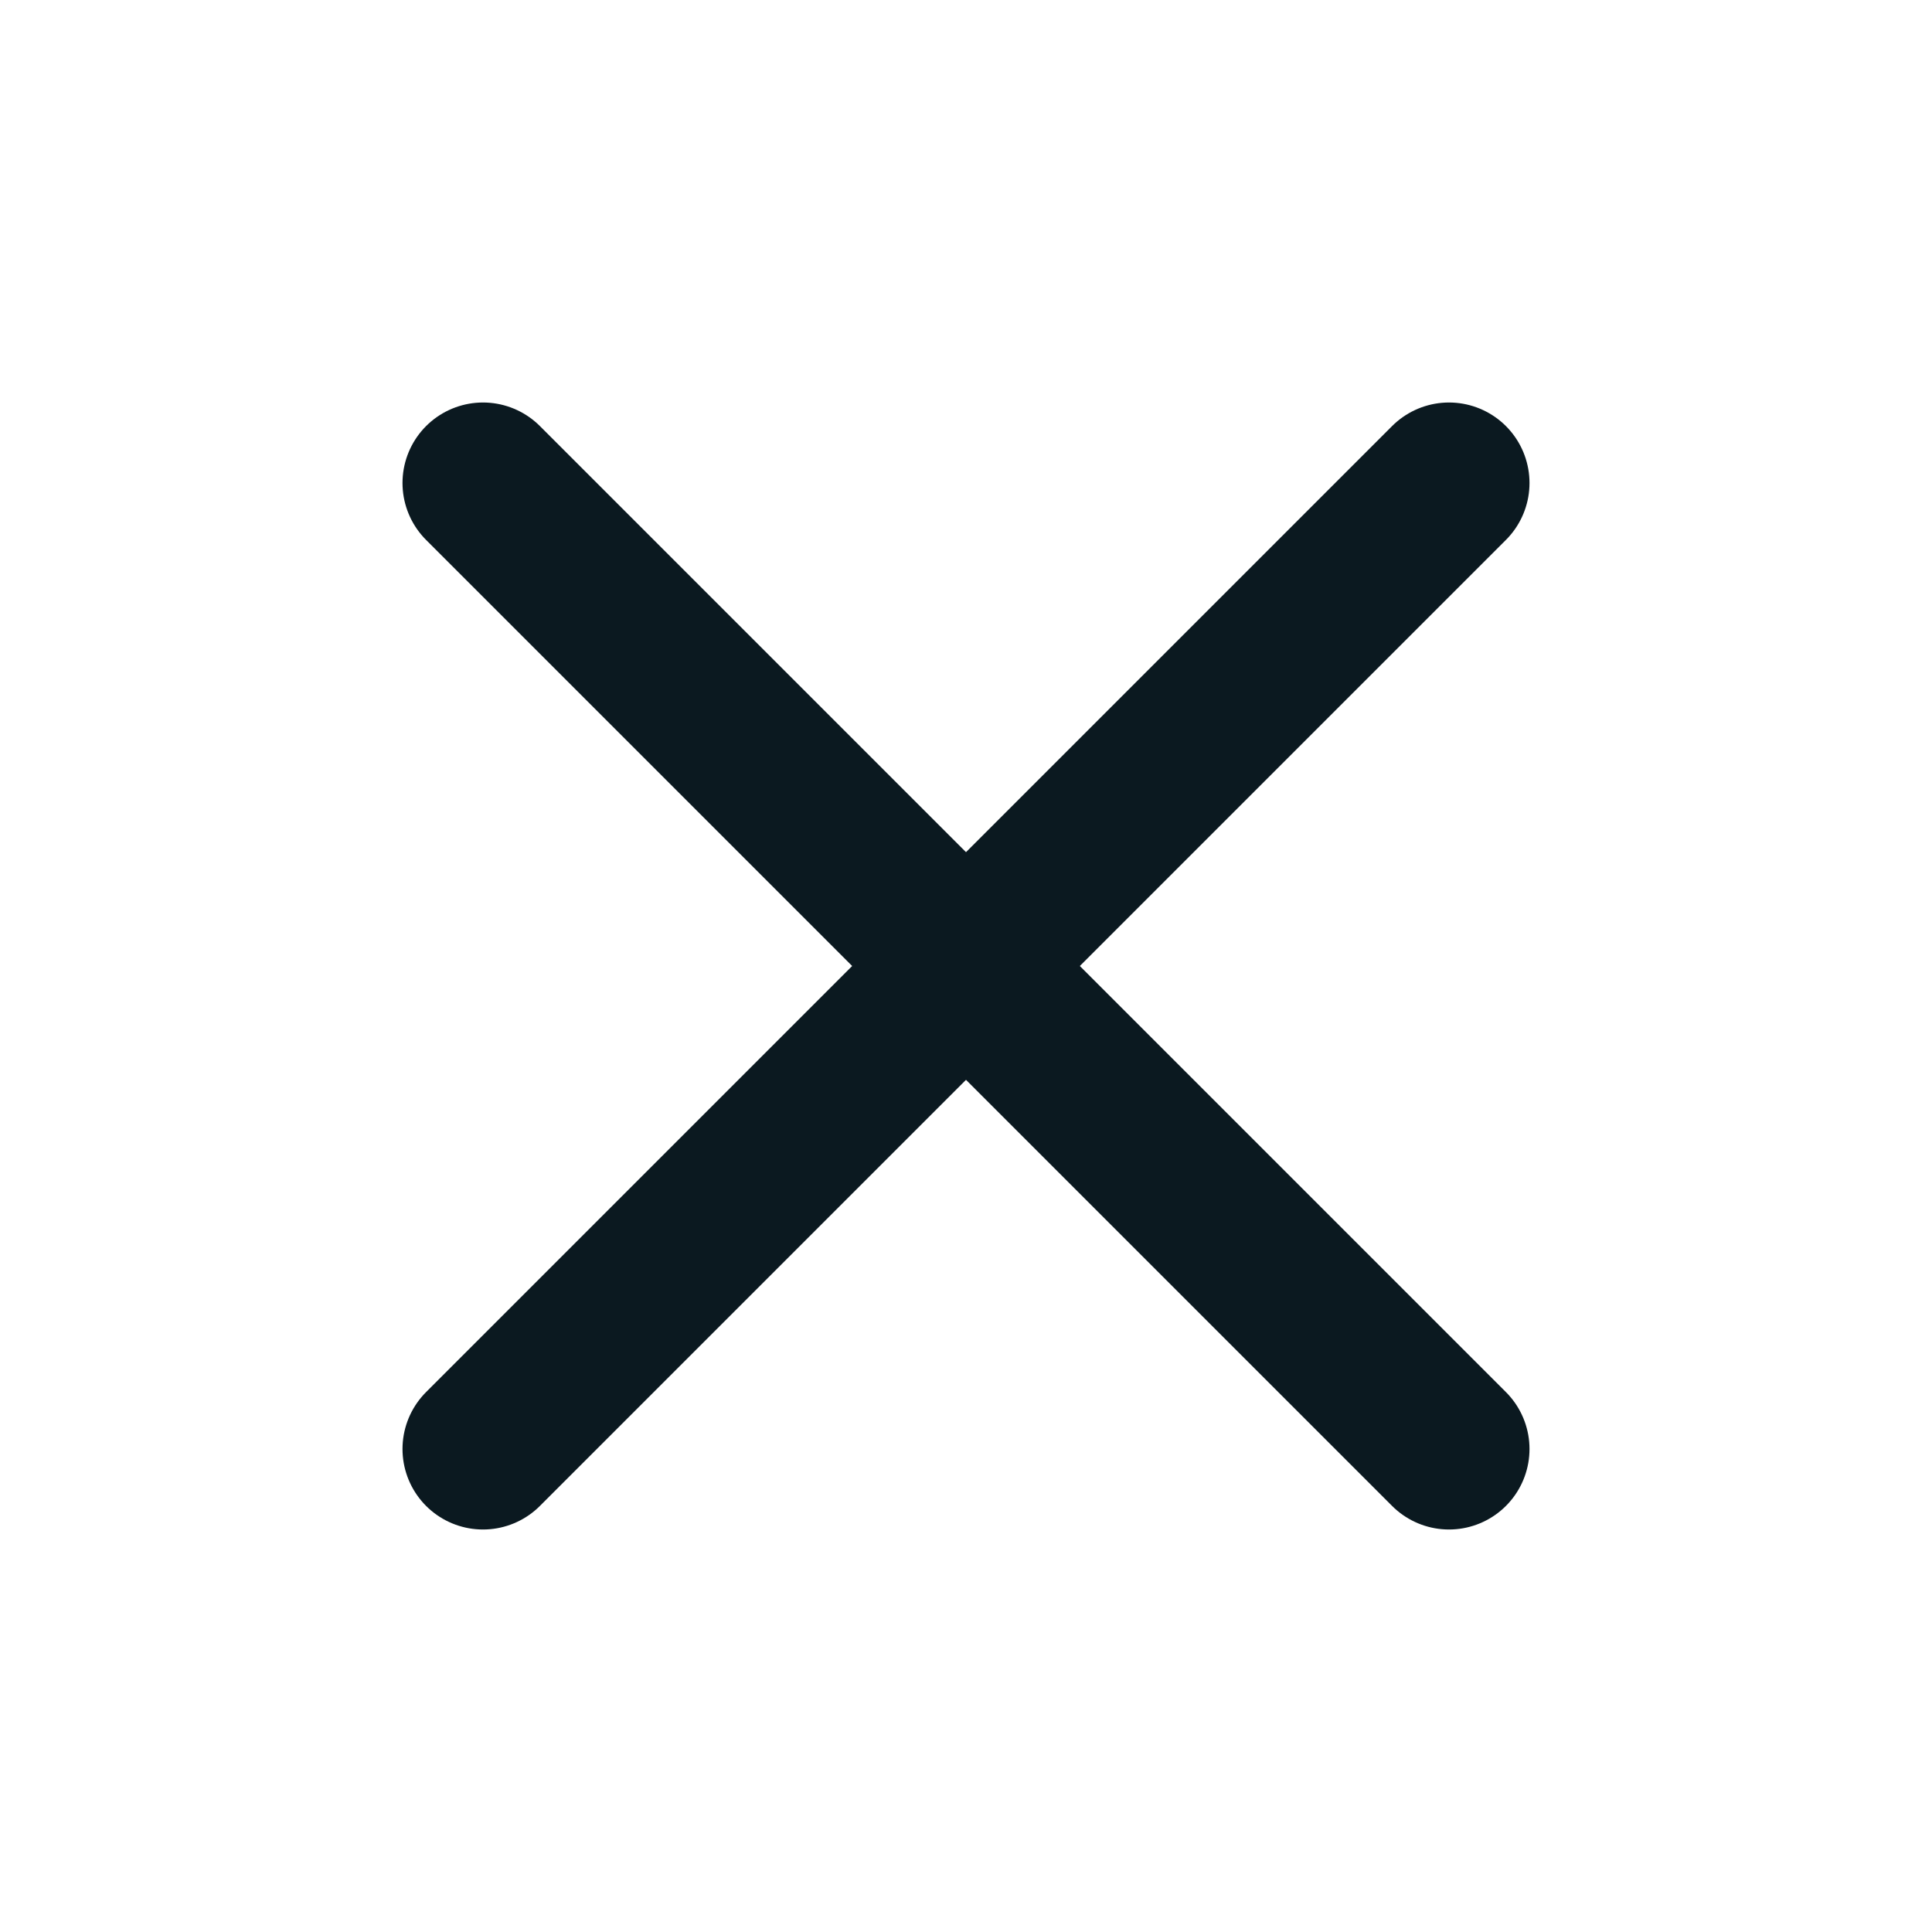
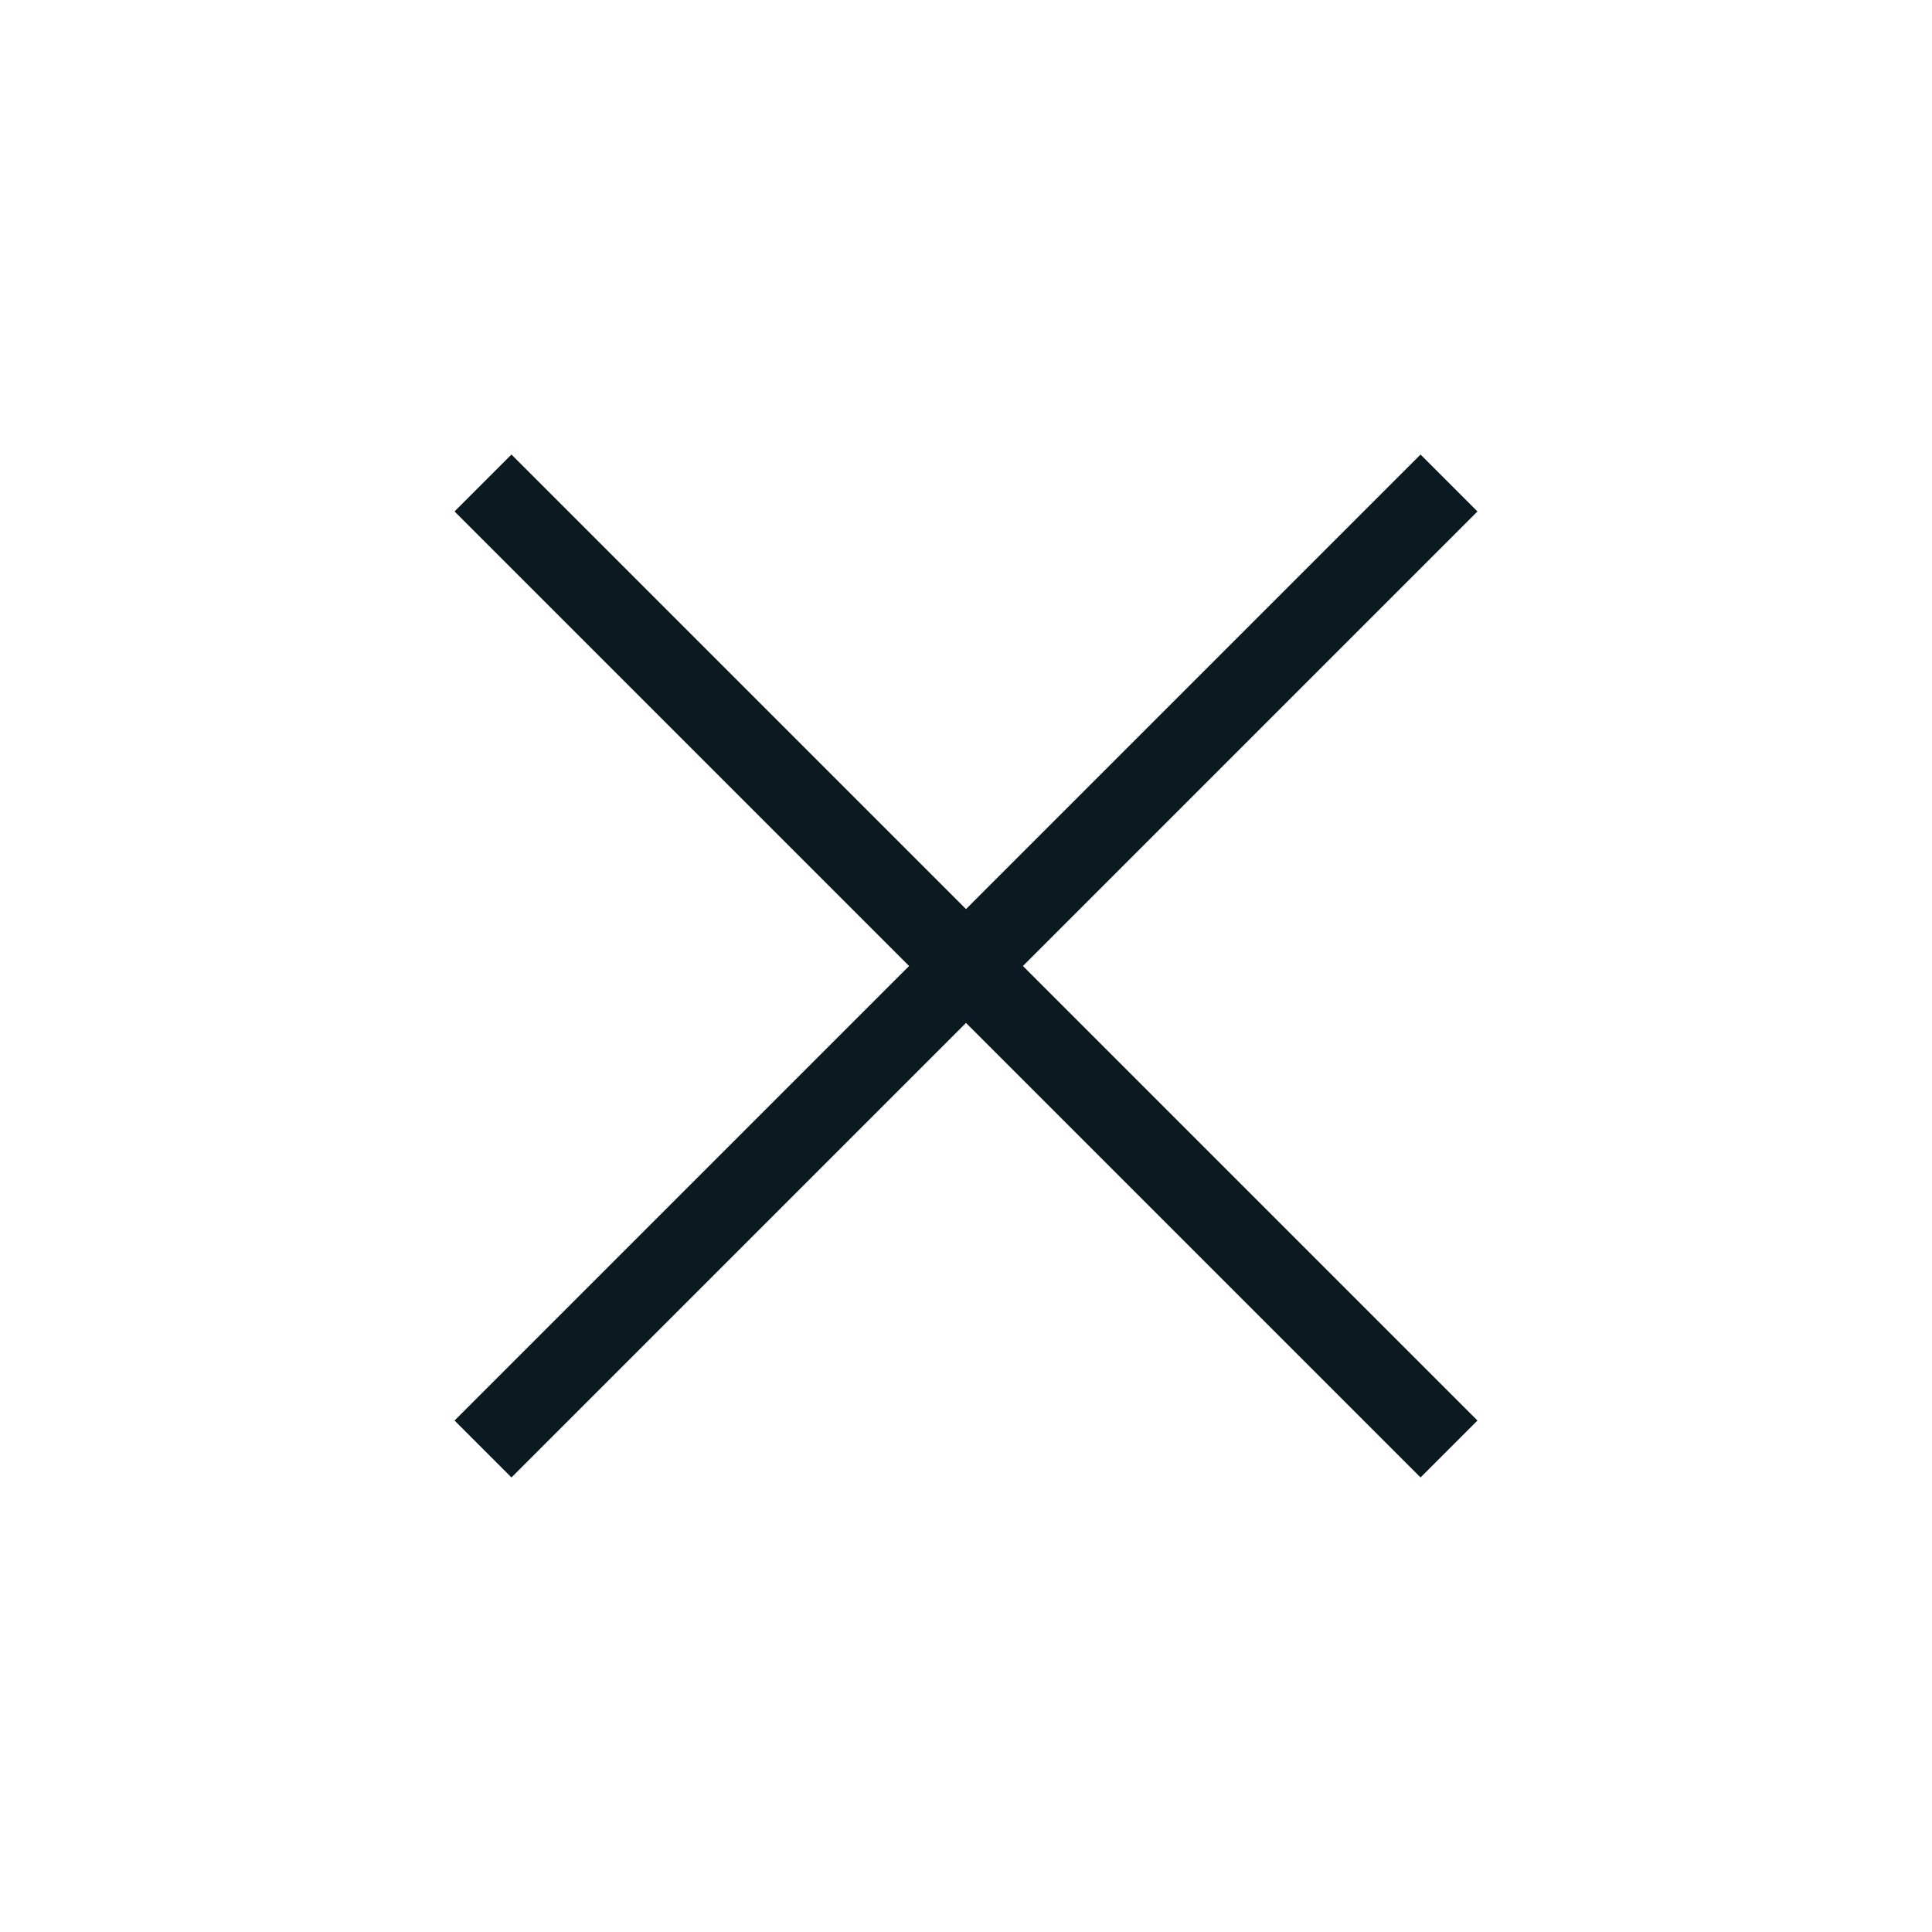
<svg xmlns="http://www.w3.org/2000/svg" width="24" height="24" viewBox="0 0 24 24" fill="none">
-   <path d="M18 6L6 18" stroke="#0B1920" stroke-width="2" stroke-linecap="round" stroke-linejoin="round" />
-   <path d="M6 6L18 18" stroke="#0B1920" stroke-width="2" stroke-linecap="round" stroke-linejoin="round" />
+   <path d="M18 6L6 18" stroke="#0B1920" strokeWidth="2" strokeLinecap="round" strokeLinejoin="round" />
+   <path d="M6 6L18 18" stroke="#0B1920" strokeWidth="2" strokeLinecap="round" strokeLinejoin="round" />
</svg>
